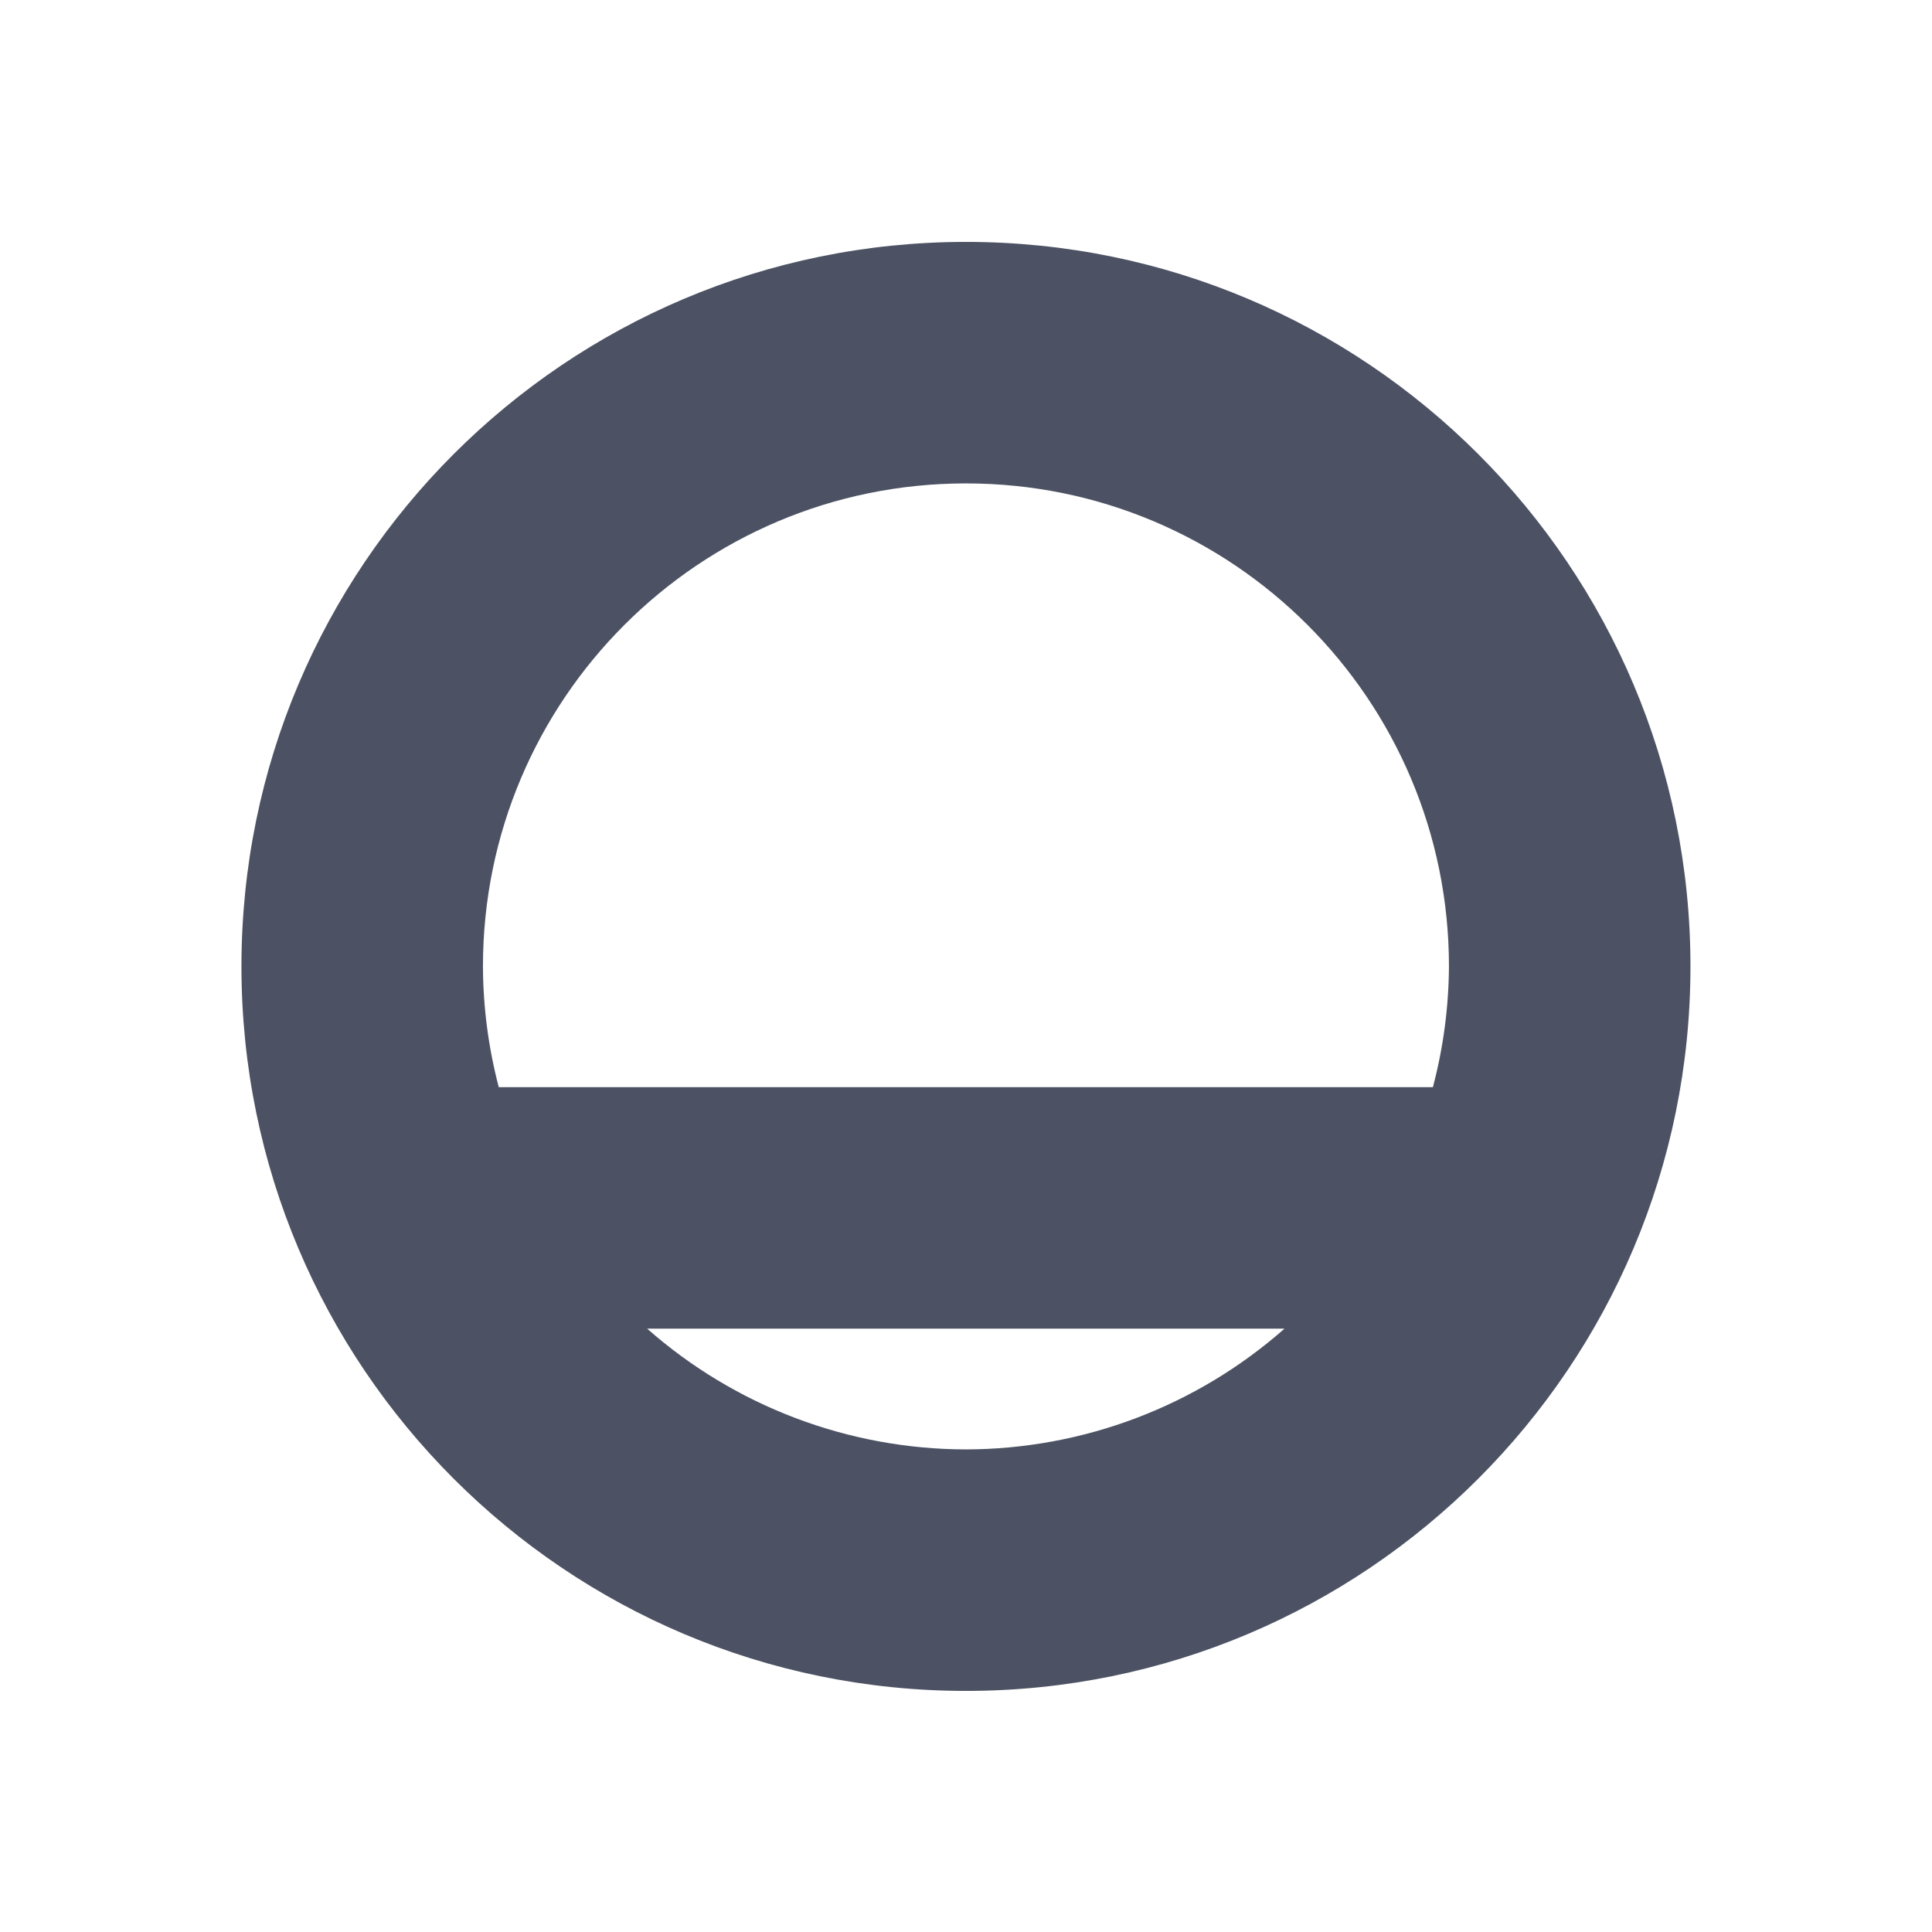
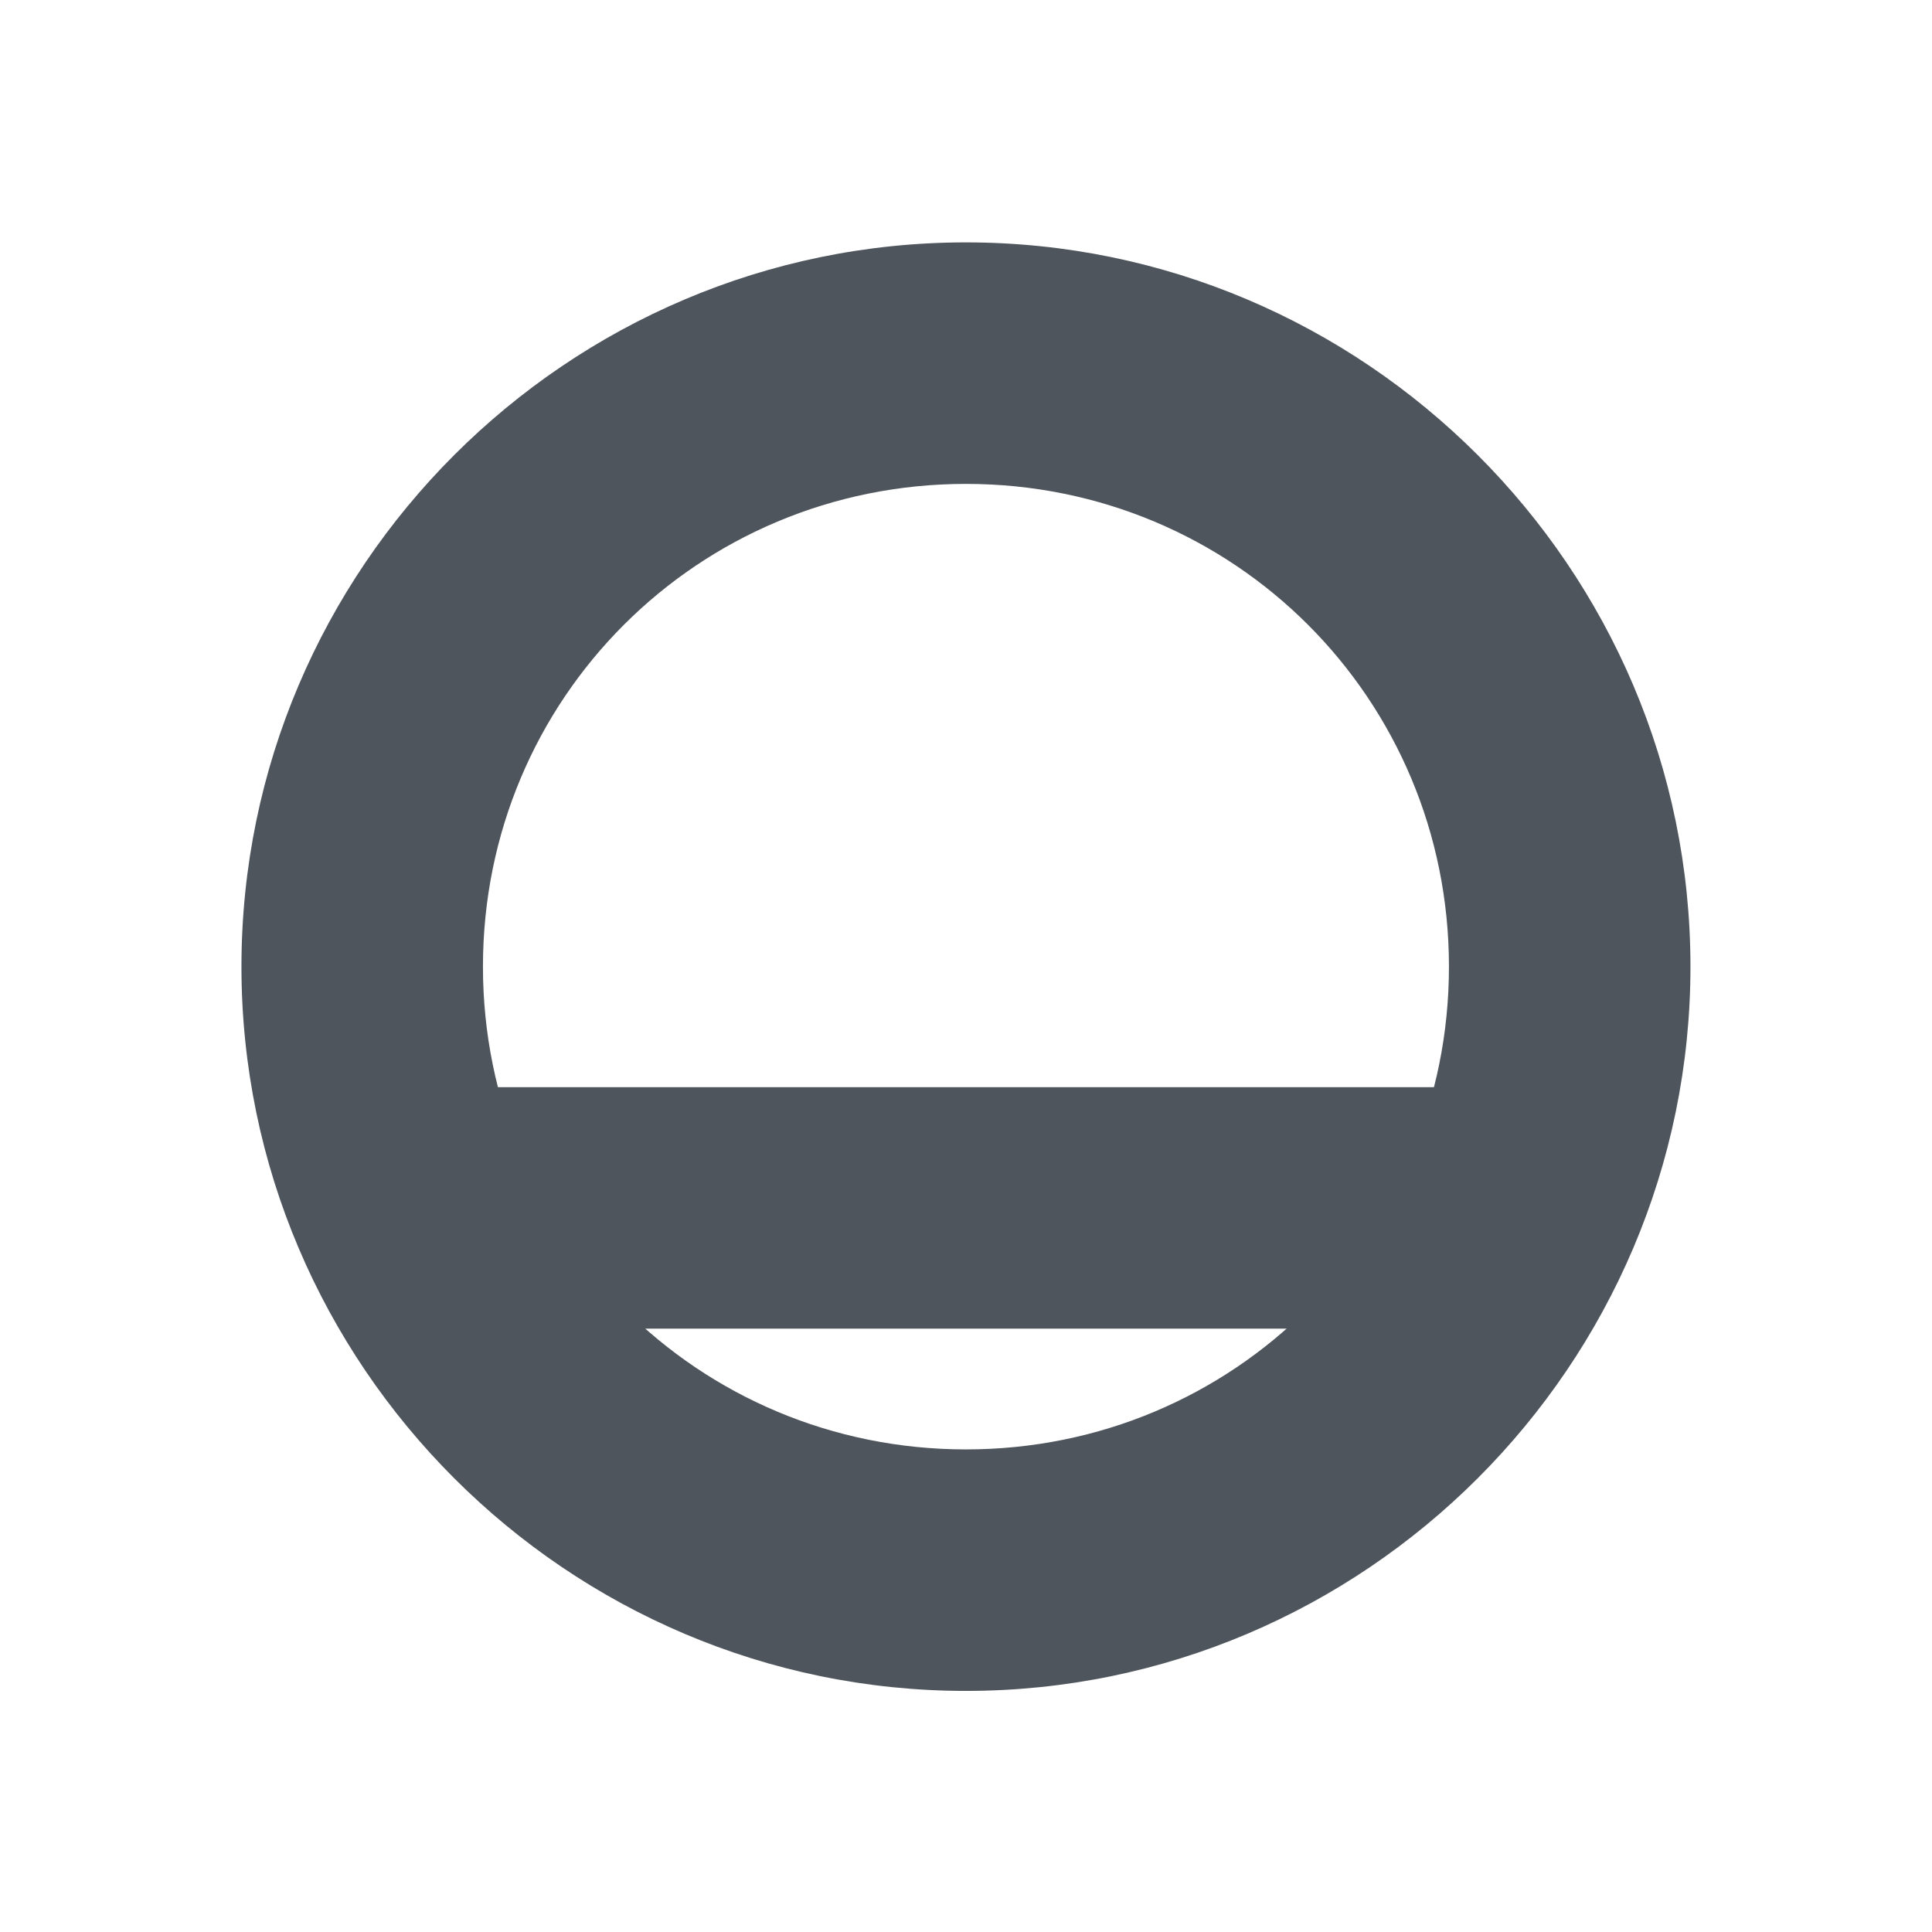
<svg xmlns="http://www.w3.org/2000/svg" xmlns:ns1="http://www.openswatchbook.org/uri/2009/osb" height="16" id="svg7384" style="enable-background:new" version="1.1" width="16">
  <defs id="defs7386">
    <linearGradient id="linearGradient6882" ns1:paint="solid">
-       <stop id="stop6884" offset="0" style="stop-color:#4c5263;stop-opacity:1;" />
+       <stop id="stop6884" offset="0" style="stop-color:#555555;stop-opacity:1;" />
    </linearGradient>
    <linearGradient id="linearGradient5606" ns1:paint="solid">
      <stop id="stop5608" offset="0" style="stop-color:#000000;stop-opacity:1;" />
    </linearGradient>
    <filter id="filter7554" style="color-interpolation-filters:sRGB">
      <feBlend id="feBlend7556" in2="BackgroundImage" mode="darken" />
    </filter>
  </defs>
-   <g id="layer9" style="display:inline" transform="translate(-465.0004,-204.9966)" />
-   <g id="layer10" style="display:inline;filter:url(#filter7554)" transform="translate(-465.0004,-204.9966)" />
-   <g id="layer1" style="display:inline" transform="translate(-224.0002,-821.9966)" />
-   <g id="layer14" style="display:inline" transform="translate(-465.0004,-204.9966)" />
-   <g id="layer15" style="display:inline" transform="translate(-465.0004,-204.9966)" />
-   <g id="g71291" style="display:inline" transform="translate(-465.0004,-204.9966)" />
-   <g id="layer2" style="display:inline" transform="translate(-224.0002,-671.9966)" />
-   <g id="layer12" style="display:inline" transform="translate(-465.0004,-204.9966)">
-     <path d="m 473,207 a 6,6 0 0 0 -6,6 6,6 0 0 0 6,6 6,6 0 0 0 6,-6 6,6 0 0 0 -6,-6 z m 0,2 a 4,4 0 0 1 4,4 4,4 0 0 1 -0.133,1 l -7.736,0 a 4,4 0 0 1 -0.131,-1 4,4 0 0 1 4,-4 z m -2.639,7 5.277,0 a 4,4 0 0 1 -2.639,1 4,4 0 0 1 -2.639,-1 z" id="path6342" style="opacity:1;fill:#4c5263;fill-opacity:1;stroke:none;stroke-width:4;stroke-linecap:round;stroke-linejoin:round;stroke-miterlimit:4;stroke-dasharray:none;stroke-opacity:1" />
+   <g id="layer9" style="display:inline" transform="translate(-437.0004,-144.9966)" />
+   <g id="layer1" style="display:inline" transform="translate(-196.0002,-761.9966)" />
+   <g id="layer14" style="display:inline" transform="translate(-437.0004,-144.9966)" />
+   <g id="g71291" style="display:inline" transform="translate(-437.0004,-144.9966)" />
+   <g id="layer15" style="display:inline" transform="translate(-437.0004,-144.9966)" />
+   <g id="layer10" style="display:inline;filter:url(#filter7554)" transform="translate(-437.0004,-144.9966)" />
+   <g id="layer2" style="display:inline" transform="translate(-196.0002,-611.9966)" />
+   <g id="layer3" transform="translate(-196.0002,-871.9966)" />
+   <g id="layer12" style="display:inline" transform="translate(-437.0004,-144.9966)">
+     <path d="m 445,147.004 c -3.302,0 -6,2.697 -6,5.998 0,3.301 2.698,5.998 6,5.998 3.302,0 6,-2.697 6,-5.998 0,-3.301 -2.698,-5.998 -6,-5.998 z m 0,2 c 2.221,0 4,1.779 4,3.998 0,2.219 -1.779,3.998 -4,3.998 -2.221,0 -4,-1.779 -4,-3.998 0,-2.219 1.779,-3.998 4,-3.998 z" id="ellipse8002" style="color:#000000;font-style:normal;font-variant:normal;font-weight:normal;font-stretch:normal;font-size:medium;line-height:normal;font-family:sans-serif;font-variant-ligatures:normal;font-variant-position:normal;font-variant-caps:normal;font-variant-numeric:normal;font-variant-alternates:normal;font-feature-settings:normal;text-indent:0;text-align:start;text-decoration:none;text-decoration-line:none;text-decoration-style:solid;text-decoration-color:#000000;letter-spacing:normal;word-spacing:normal;text-transform:none;writing-mode:lr-tb;direction:ltr;text-orientation:mixed;dominant-baseline:auto;baseline-shift:baseline;text-anchor:start;white-space:normal;shape-padding:0;clip-rule:nonzero;display:inline;overflow:visible;visibility:visible;opacity:1;isolation:auto;mix-blend-mode:normal;color-interpolation:sRGB;color-interpolation-filters:linearRGB;solid-color:#000000;solid-opacity:1;vector-effect:none;fill:#4f555d;fill-opacity:1;fill-rule:nonzero;stroke:none;stroke-width:2;stroke-linecap:round;stroke-linejoin:miter;stroke-miterlimit:4;stroke-dasharray:none;stroke-dashoffset:0;stroke-opacity:1;color-rendering:auto;image-rendering:auto;shape-rendering:auto;text-rendering:auto;enable-background:accumulate" />
+     <path d="m 441,154 a 1,1 0 1 0 0,2 h 8 a 1,1 0 1 0 0,-2 z" id="path8004" style="color:#000000;font-style:normal;font-variant:normal;font-weight:normal;font-stretch:normal;font-size:medium;line-height:normal;font-family:sans-serif;font-variant-ligatures:normal;font-variant-position:normal;font-variant-caps:normal;font-variant-numeric:normal;font-variant-alternates:normal;font-feature-settings:normal;text-indent:0;text-align:start;text-decoration:none;text-decoration-line:none;text-decoration-style:solid;text-decoration-color:#000000;letter-spacing:normal;word-spacing:normal;text-transform:none;writing-mode:lr-tb;direction:ltr;text-orientation:mixed;dominant-baseline:auto;baseline-shift:baseline;text-anchor:start;white-space:normal;shape-padding:0;clip-rule:nonzero;display:inline;overflow:visible;visibility:visible;opacity:1;isolation:auto;mix-blend-mode:normal;color-interpolation:sRGB;color-interpolation-filters:linearRGB;solid-color:#000000;solid-opacity:1;vector-effect:none;fill:#4f555d;fill-opacity:1;fill-rule:evenodd;stroke:none;stroke-width:2;stroke-linecap:round;stroke-linejoin:miter;stroke-miterlimit:4;stroke-dasharray:none;stroke-dashoffset:0;stroke-opacity:1;color-rendering:auto;image-rendering:auto;shape-rendering:auto;text-rendering:auto;enable-background:accumulate" />
  </g>
</svg>
